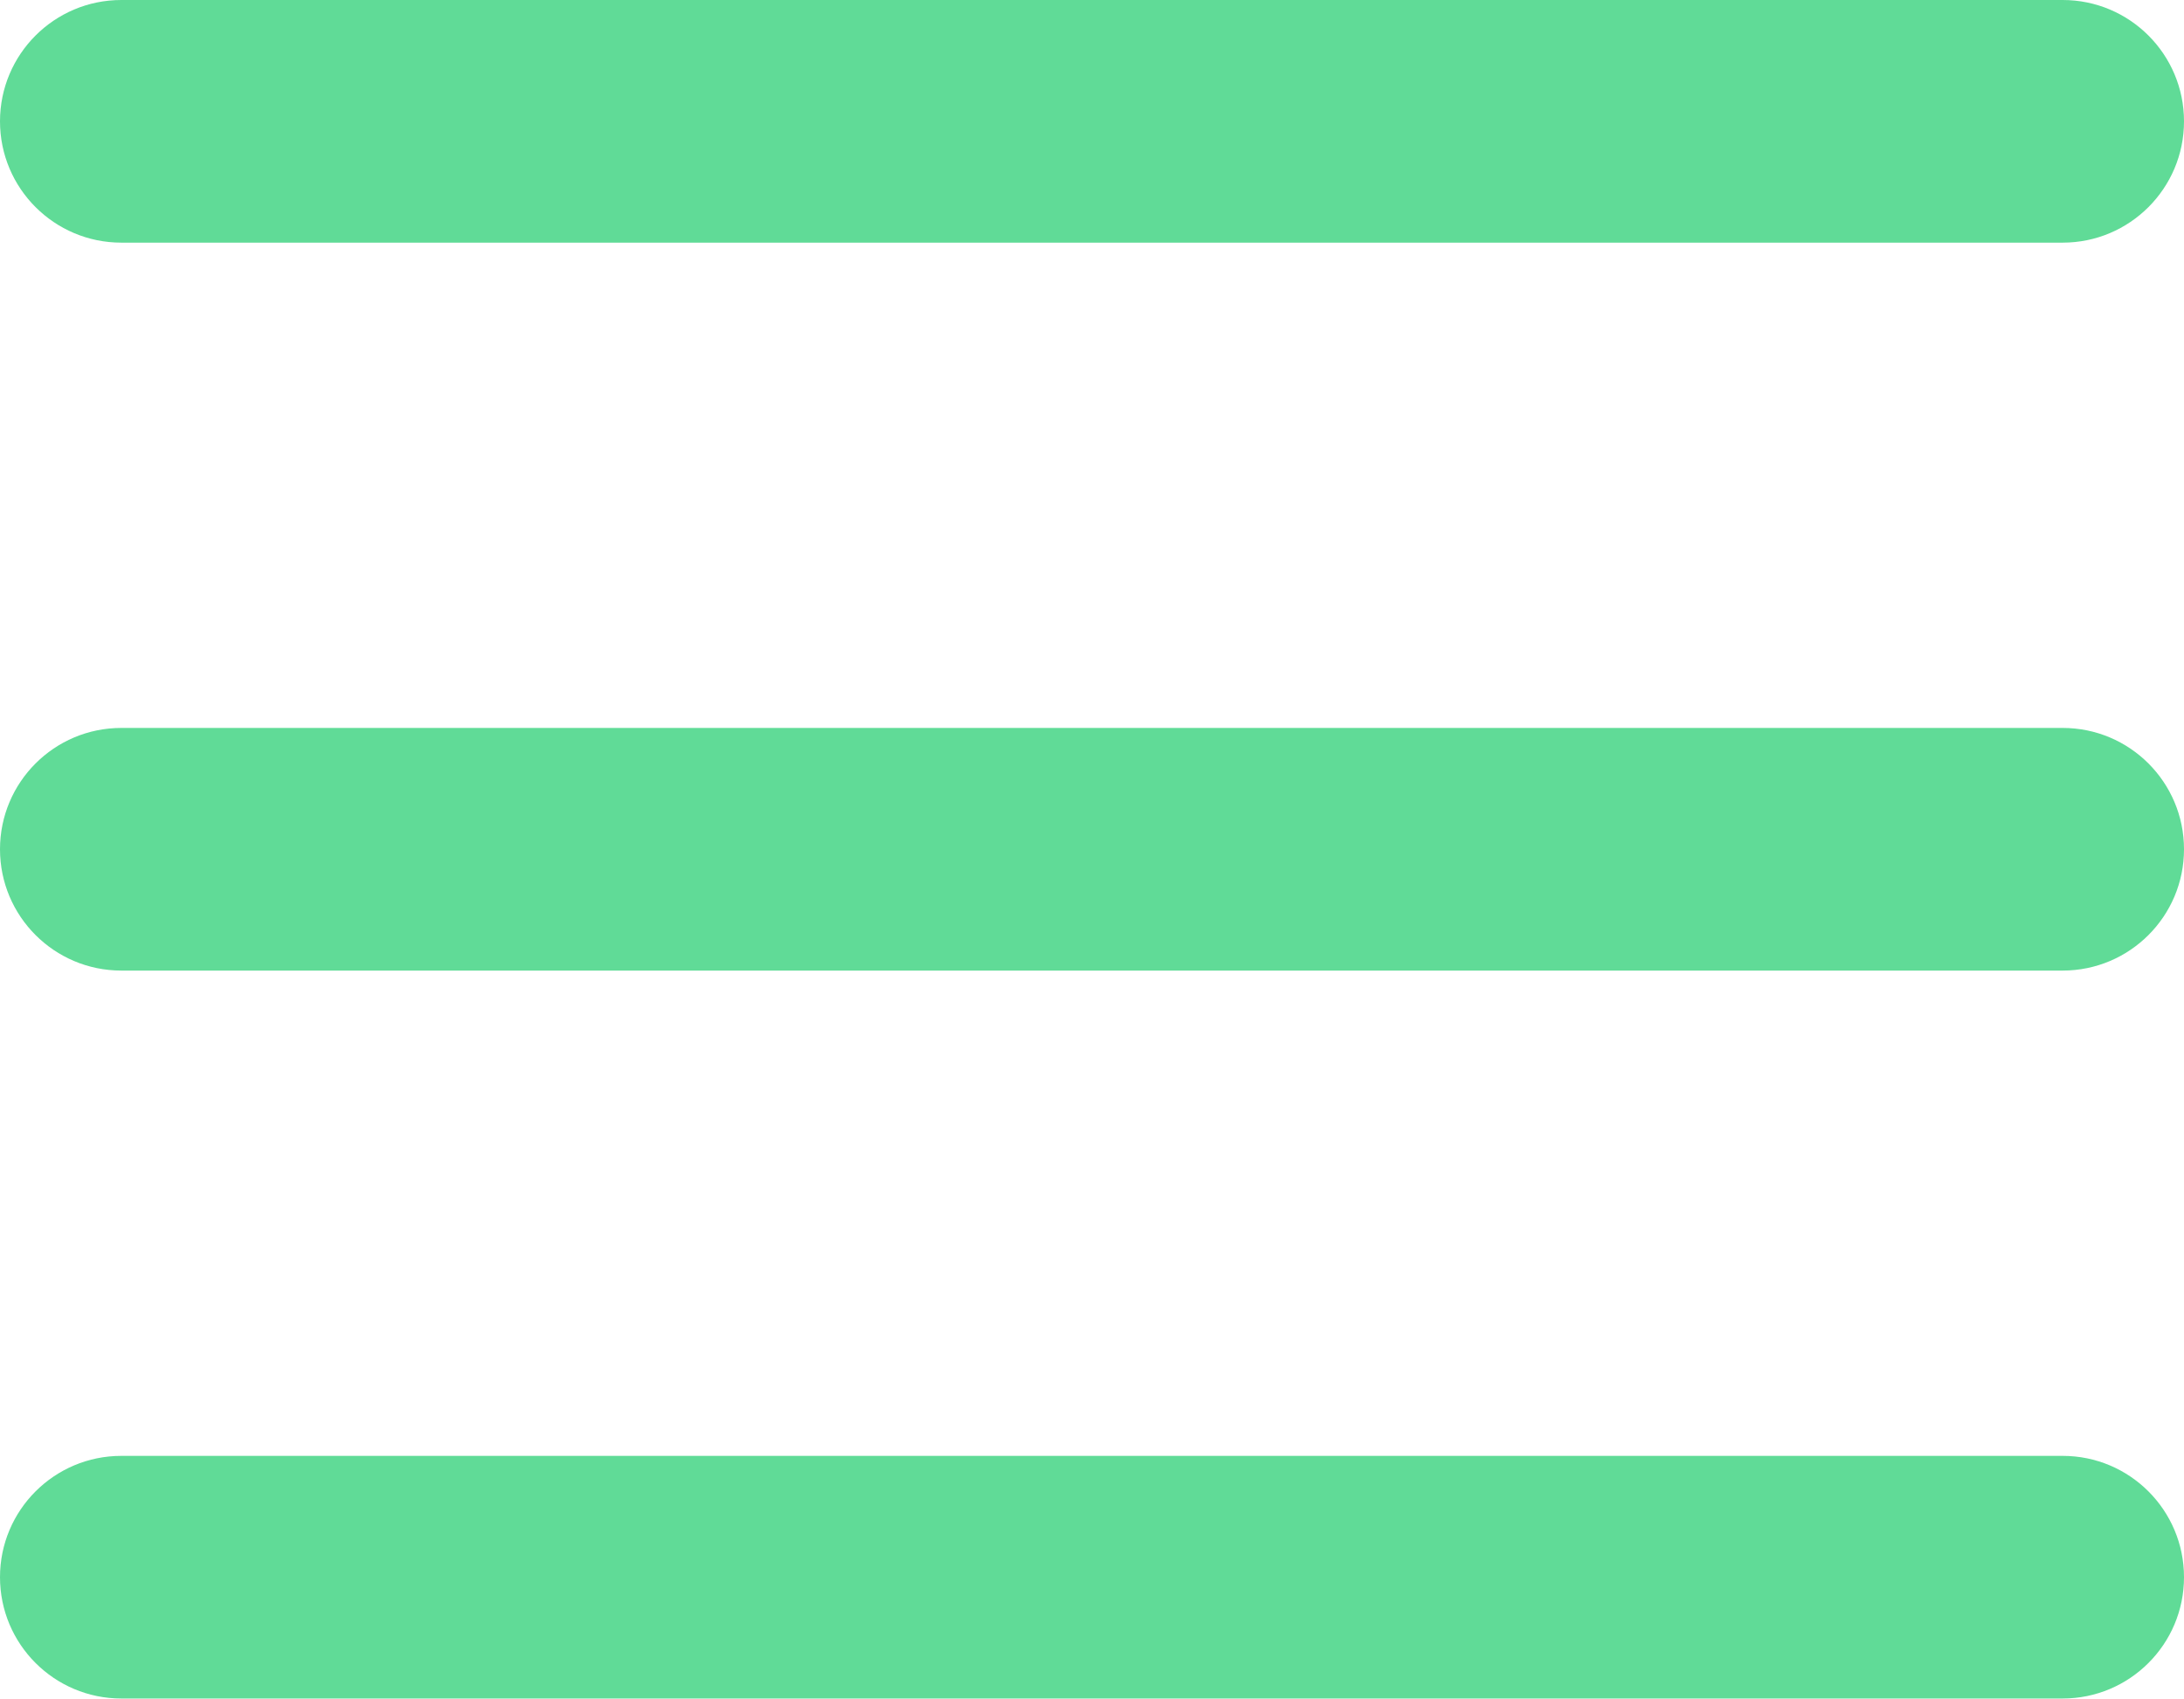
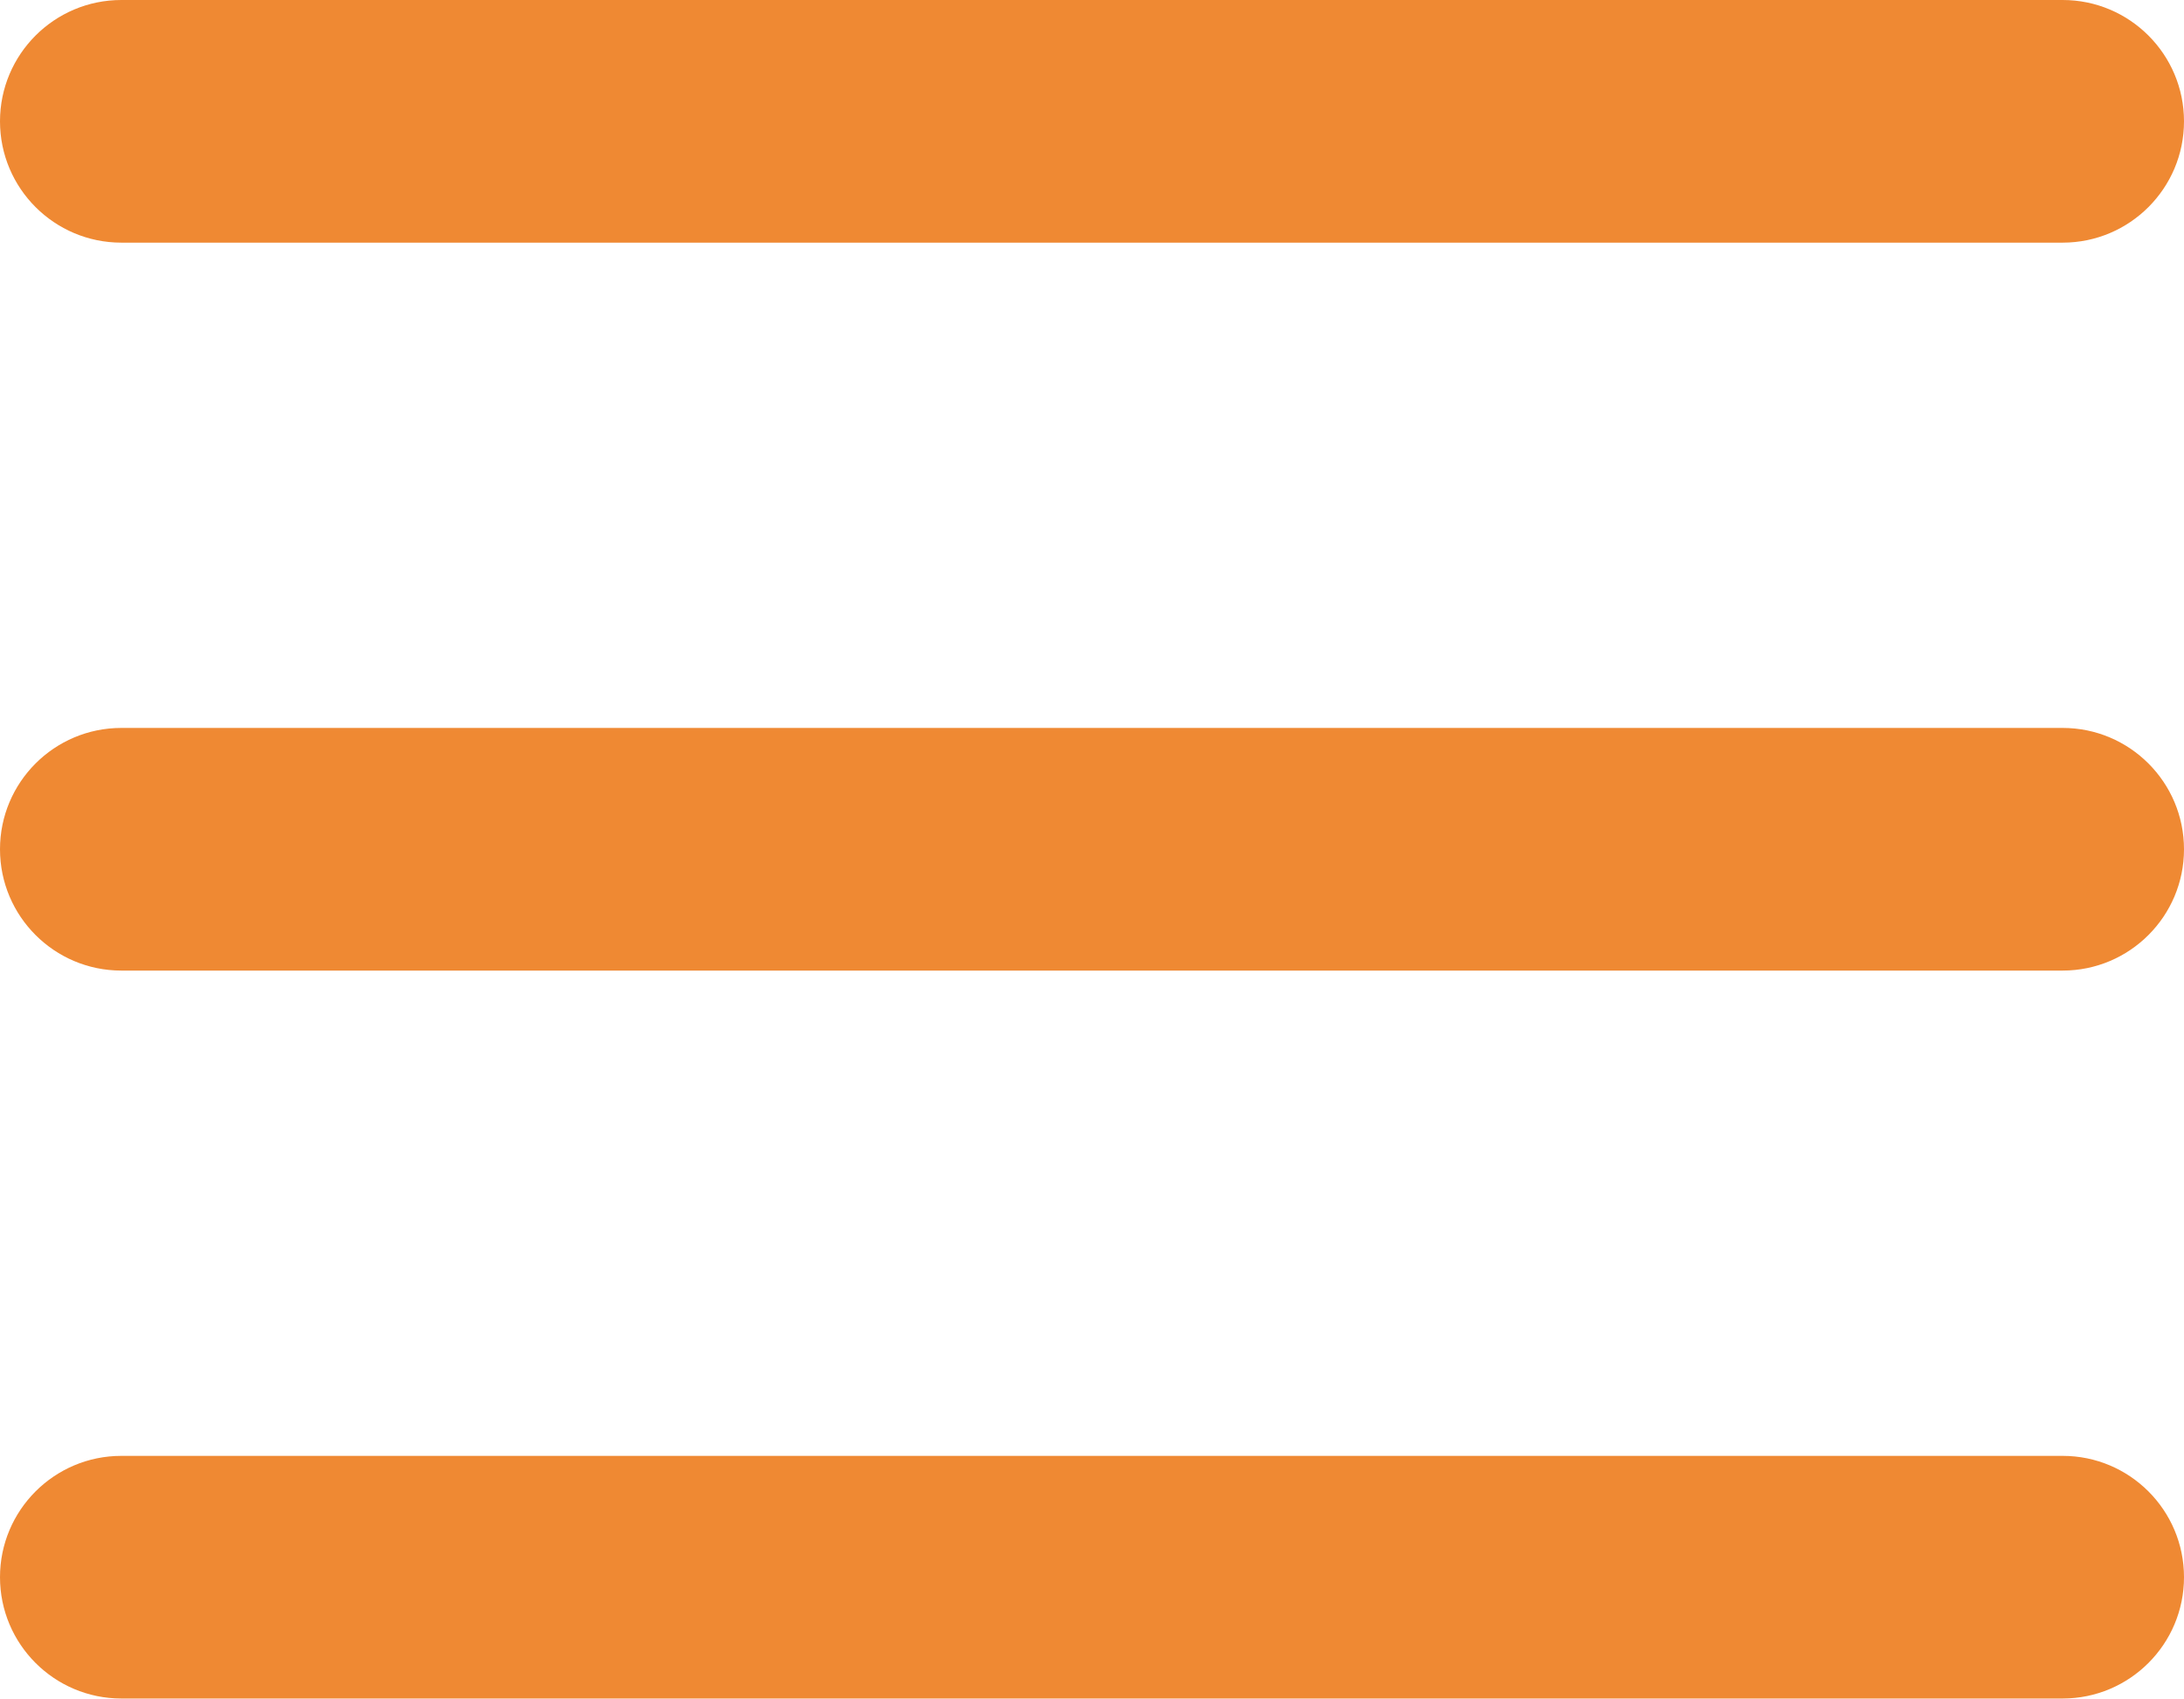
- <svg xmlns="http://www.w3.org/2000/svg" width="18" height="14">
-   <path fill="#60DB97" fill-rule="evenodd" d="M17 8H1a1 1 0 0 1 0-2h16a1 1 0 0 1 0 2zm0-6H1a1 1 0 0 1 0-2h16a1 1 0 0 1 0 2zM1 12h16a1 1 0 0 1 0 2H1a1 1 0 0 1 0-2z" />
+ <svg xmlns="http://www.w3.org/2000/svg" width="18px" height="14px" viewBox="0 0 18 14" version="1.1">
+   <g id="Page-1" stroke="none" stroke-width="1" fill="none" fill-rule="evenodd">
+     <g id="icon-menu" fill="#EF8933">
+       <path d="M17,8 L1,8 C0.448,8 6.76353751e-17,7.552 0,7 C-6.76353751e-17,6.448 0.448,6 1,6 L17,6 C17.552,6 18,6.448 18,7 C18,7.552 17.552,8 17,8 Z M17,2 L1,2 C0.448,2 6.76353751e-17,1.552 0,1 C-6.76353751e-17,0.448 0.448,1.01453063e-16 1,0 L17,0 C17.552,3.38176876e-17 18,0.448 18,1 C18,1.552 17.552,2 17,2 Z M1,12 L17,12 C17.552,12 18,12.448 18,13 C18,13.552 17.552,14 17,14 L1,14 C0.448,14 6.76353751e-17,13.552 0,13 C-6.76353751e-17,12.448 0.448,12 1,12 Z" id="Shape" />
+     </g>
+   </g>
</svg>
